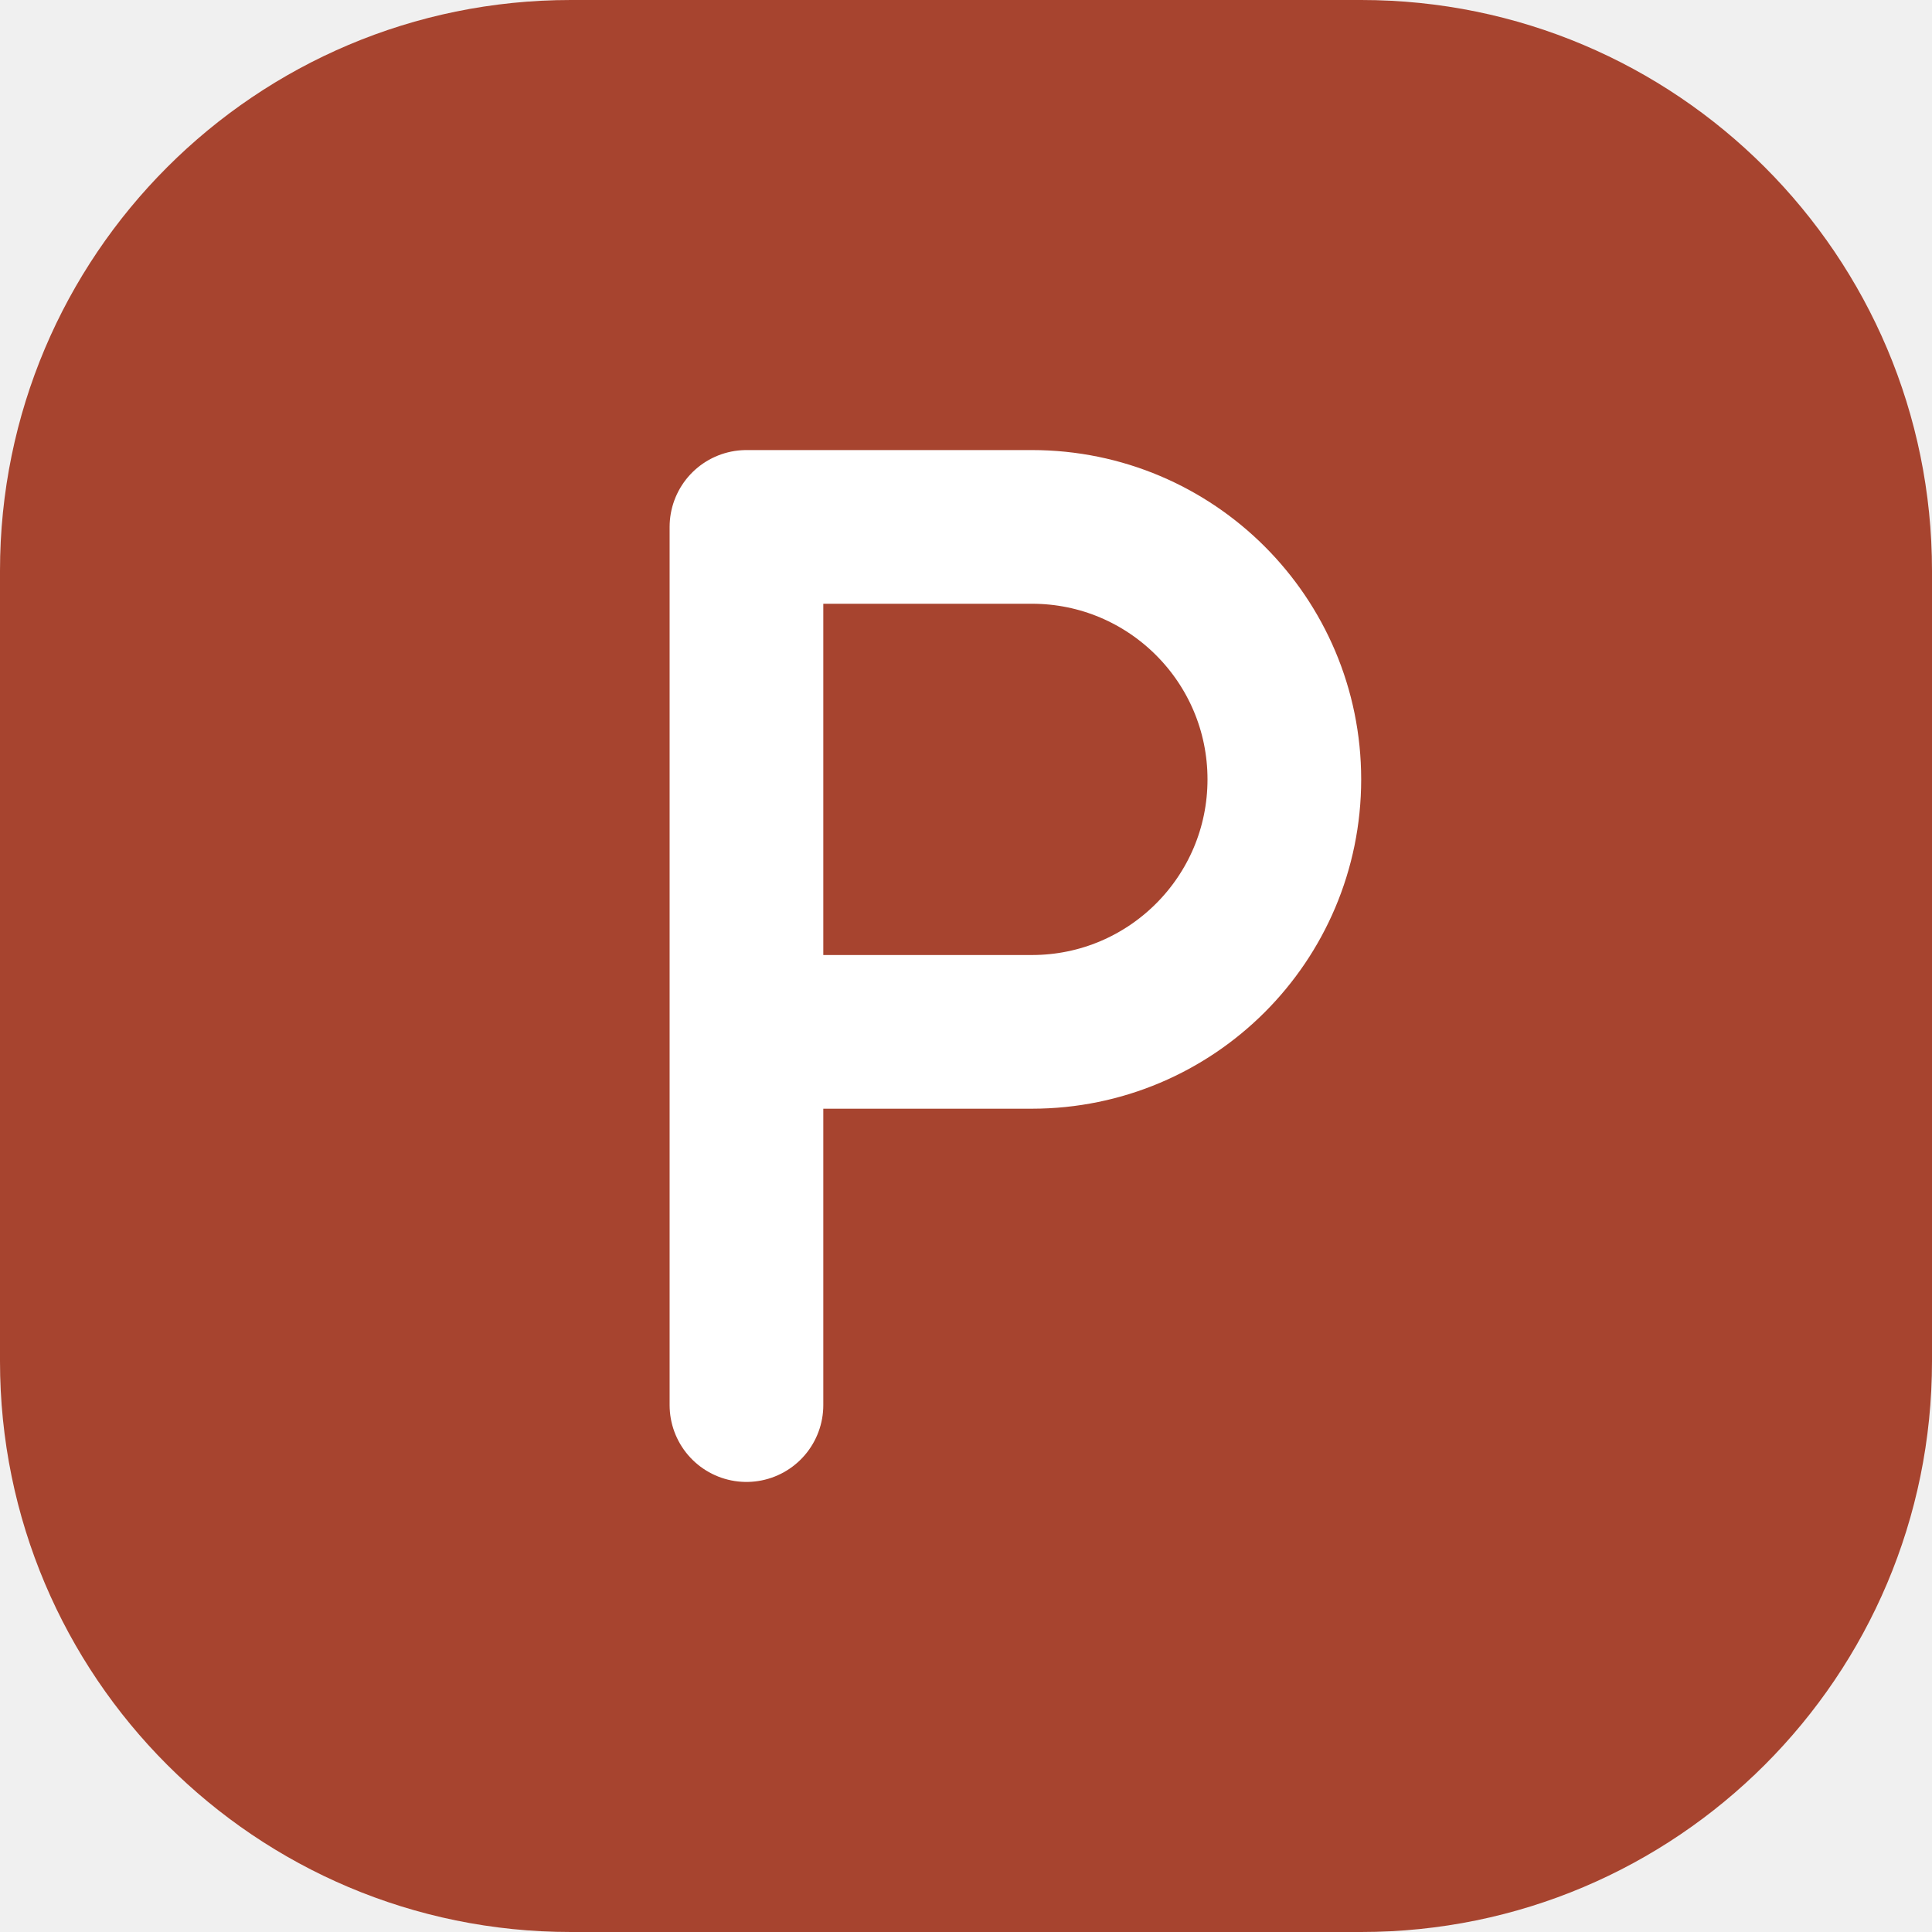
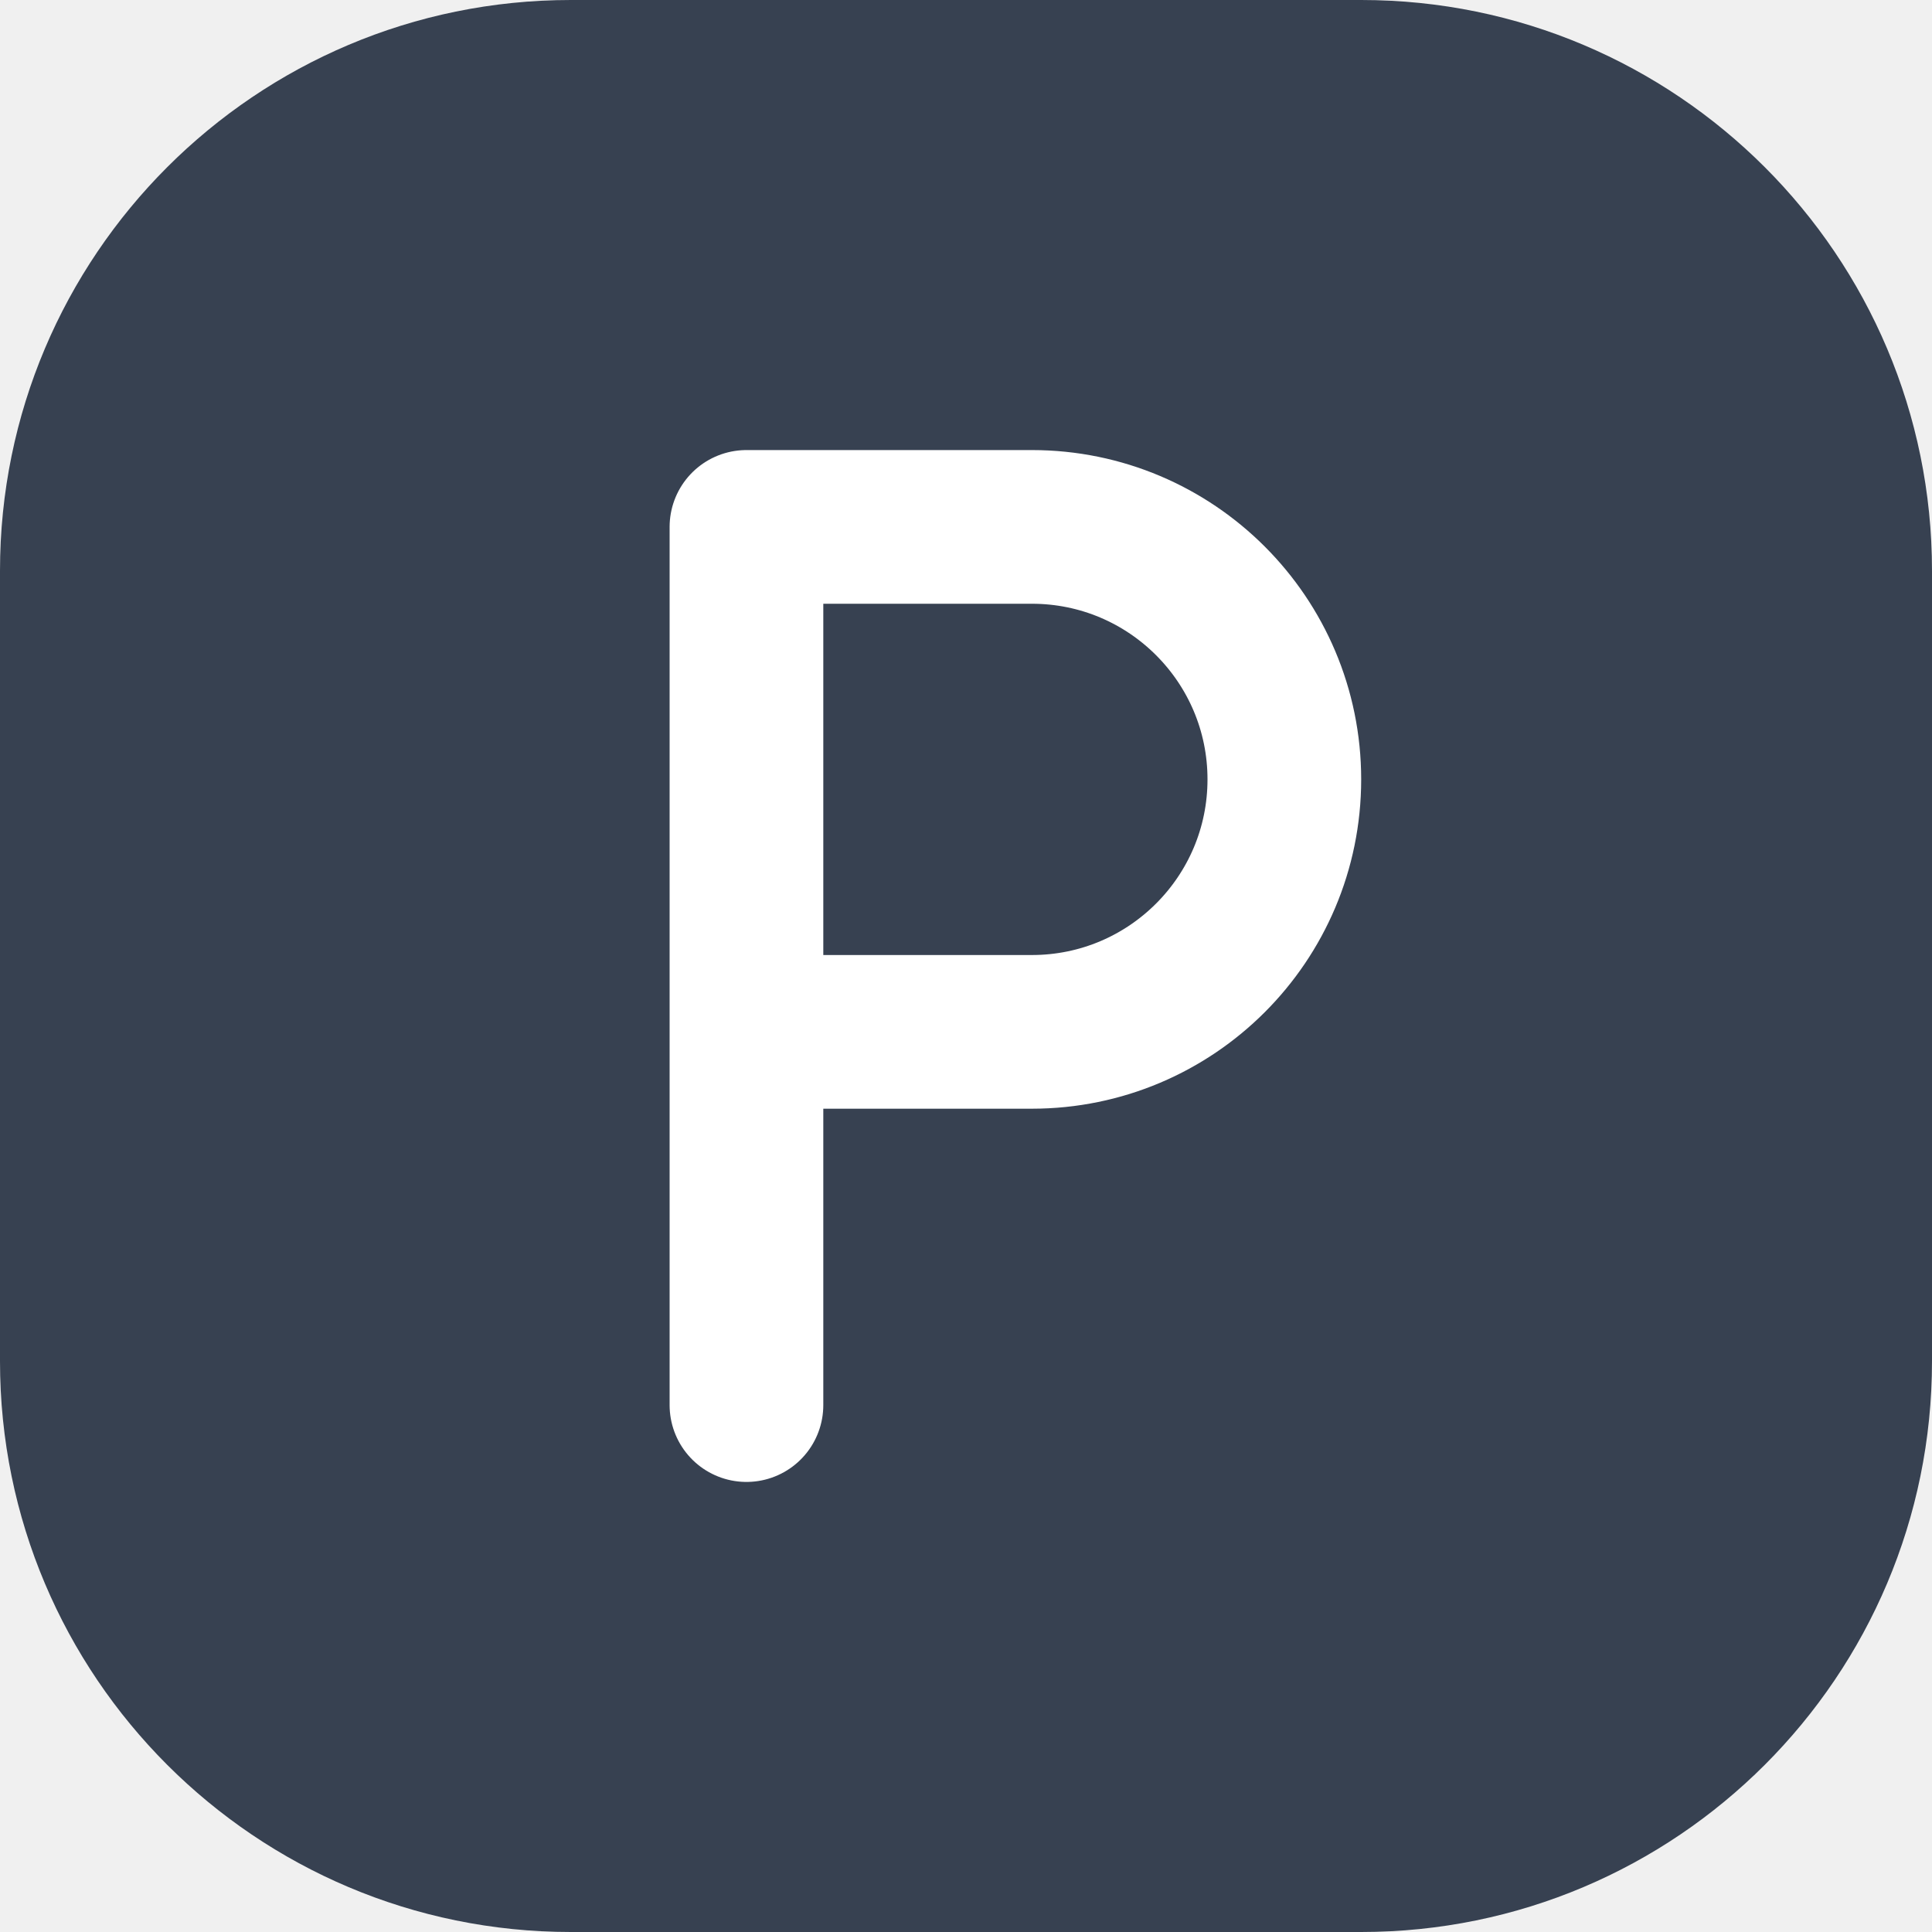
<svg xmlns="http://www.w3.org/2000/svg" viewBox="0 0 44 44" aria-hidden="true">
-   <rect width="44" height="44" rx="13" fill="#A7442F" />
+   <rect width="44" height="44" rx="13" fill="#374151" />
  <path d="M17 32V12h6.5a5.75 5.75 0 0 1 0 11.5H17" fill="none" stroke="#FFFFFF" stroke-width="3.5" stroke-linecap="round" stroke-linejoin="round" />
</svg>
